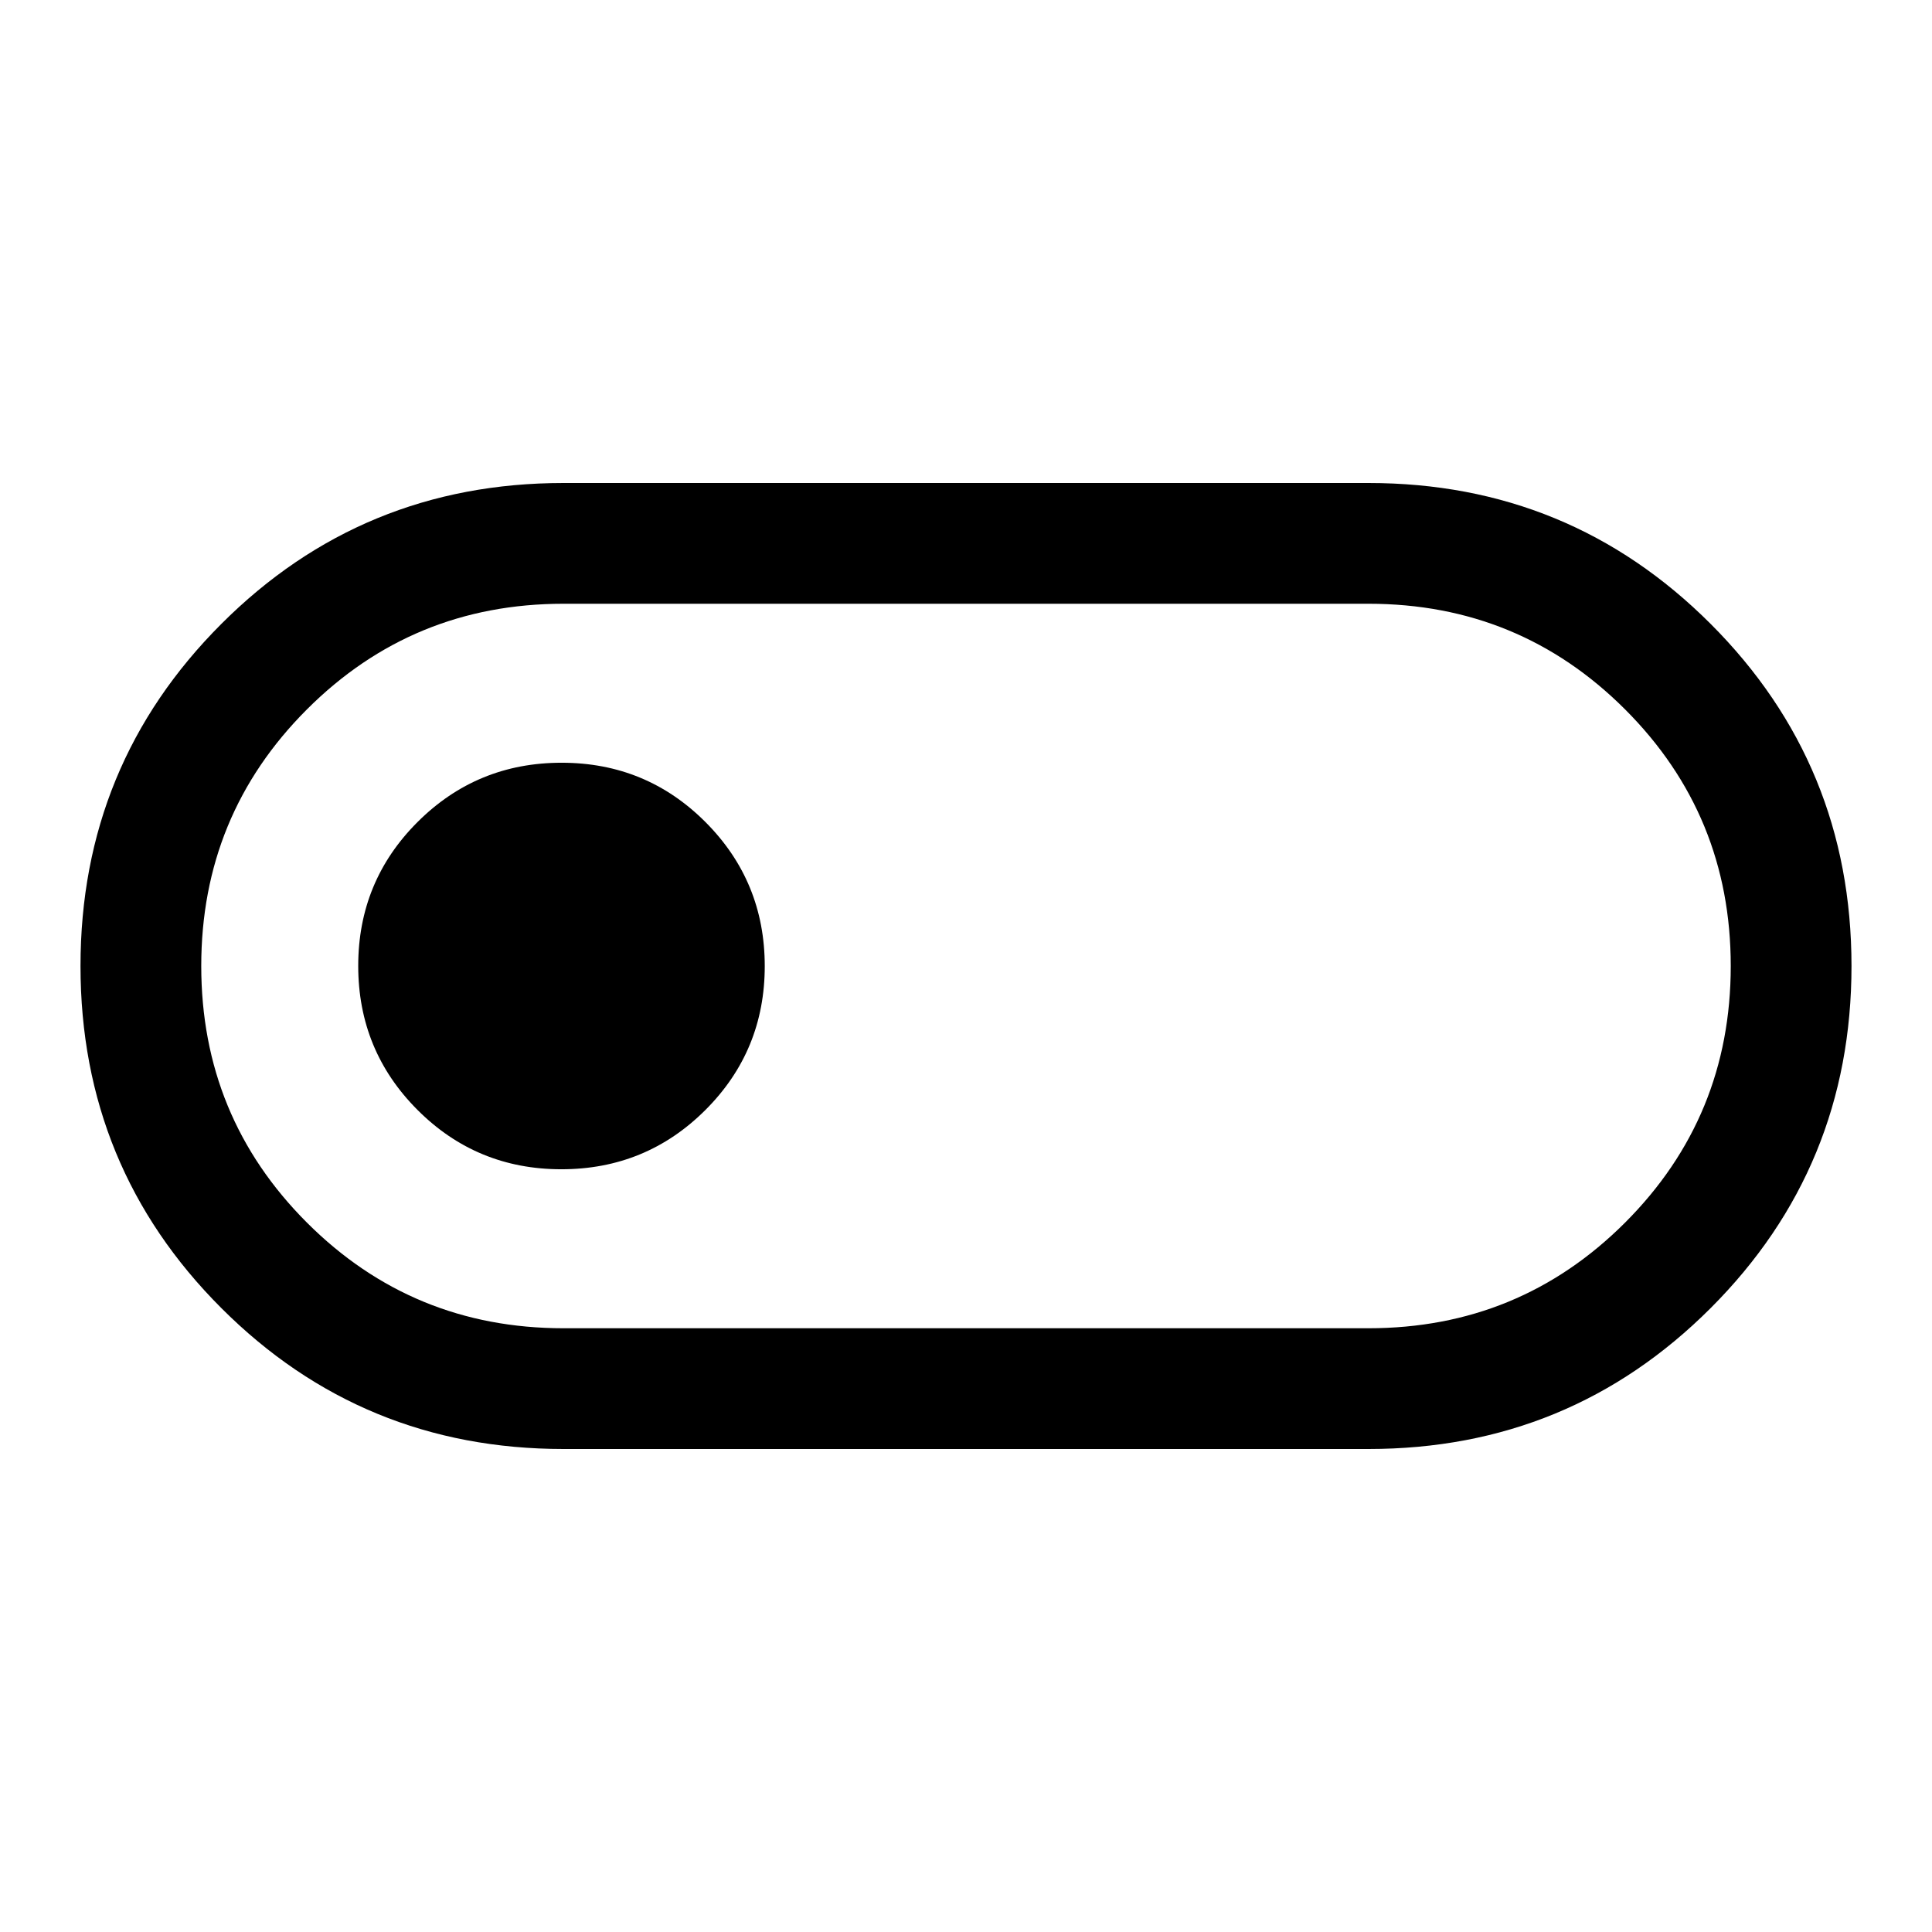
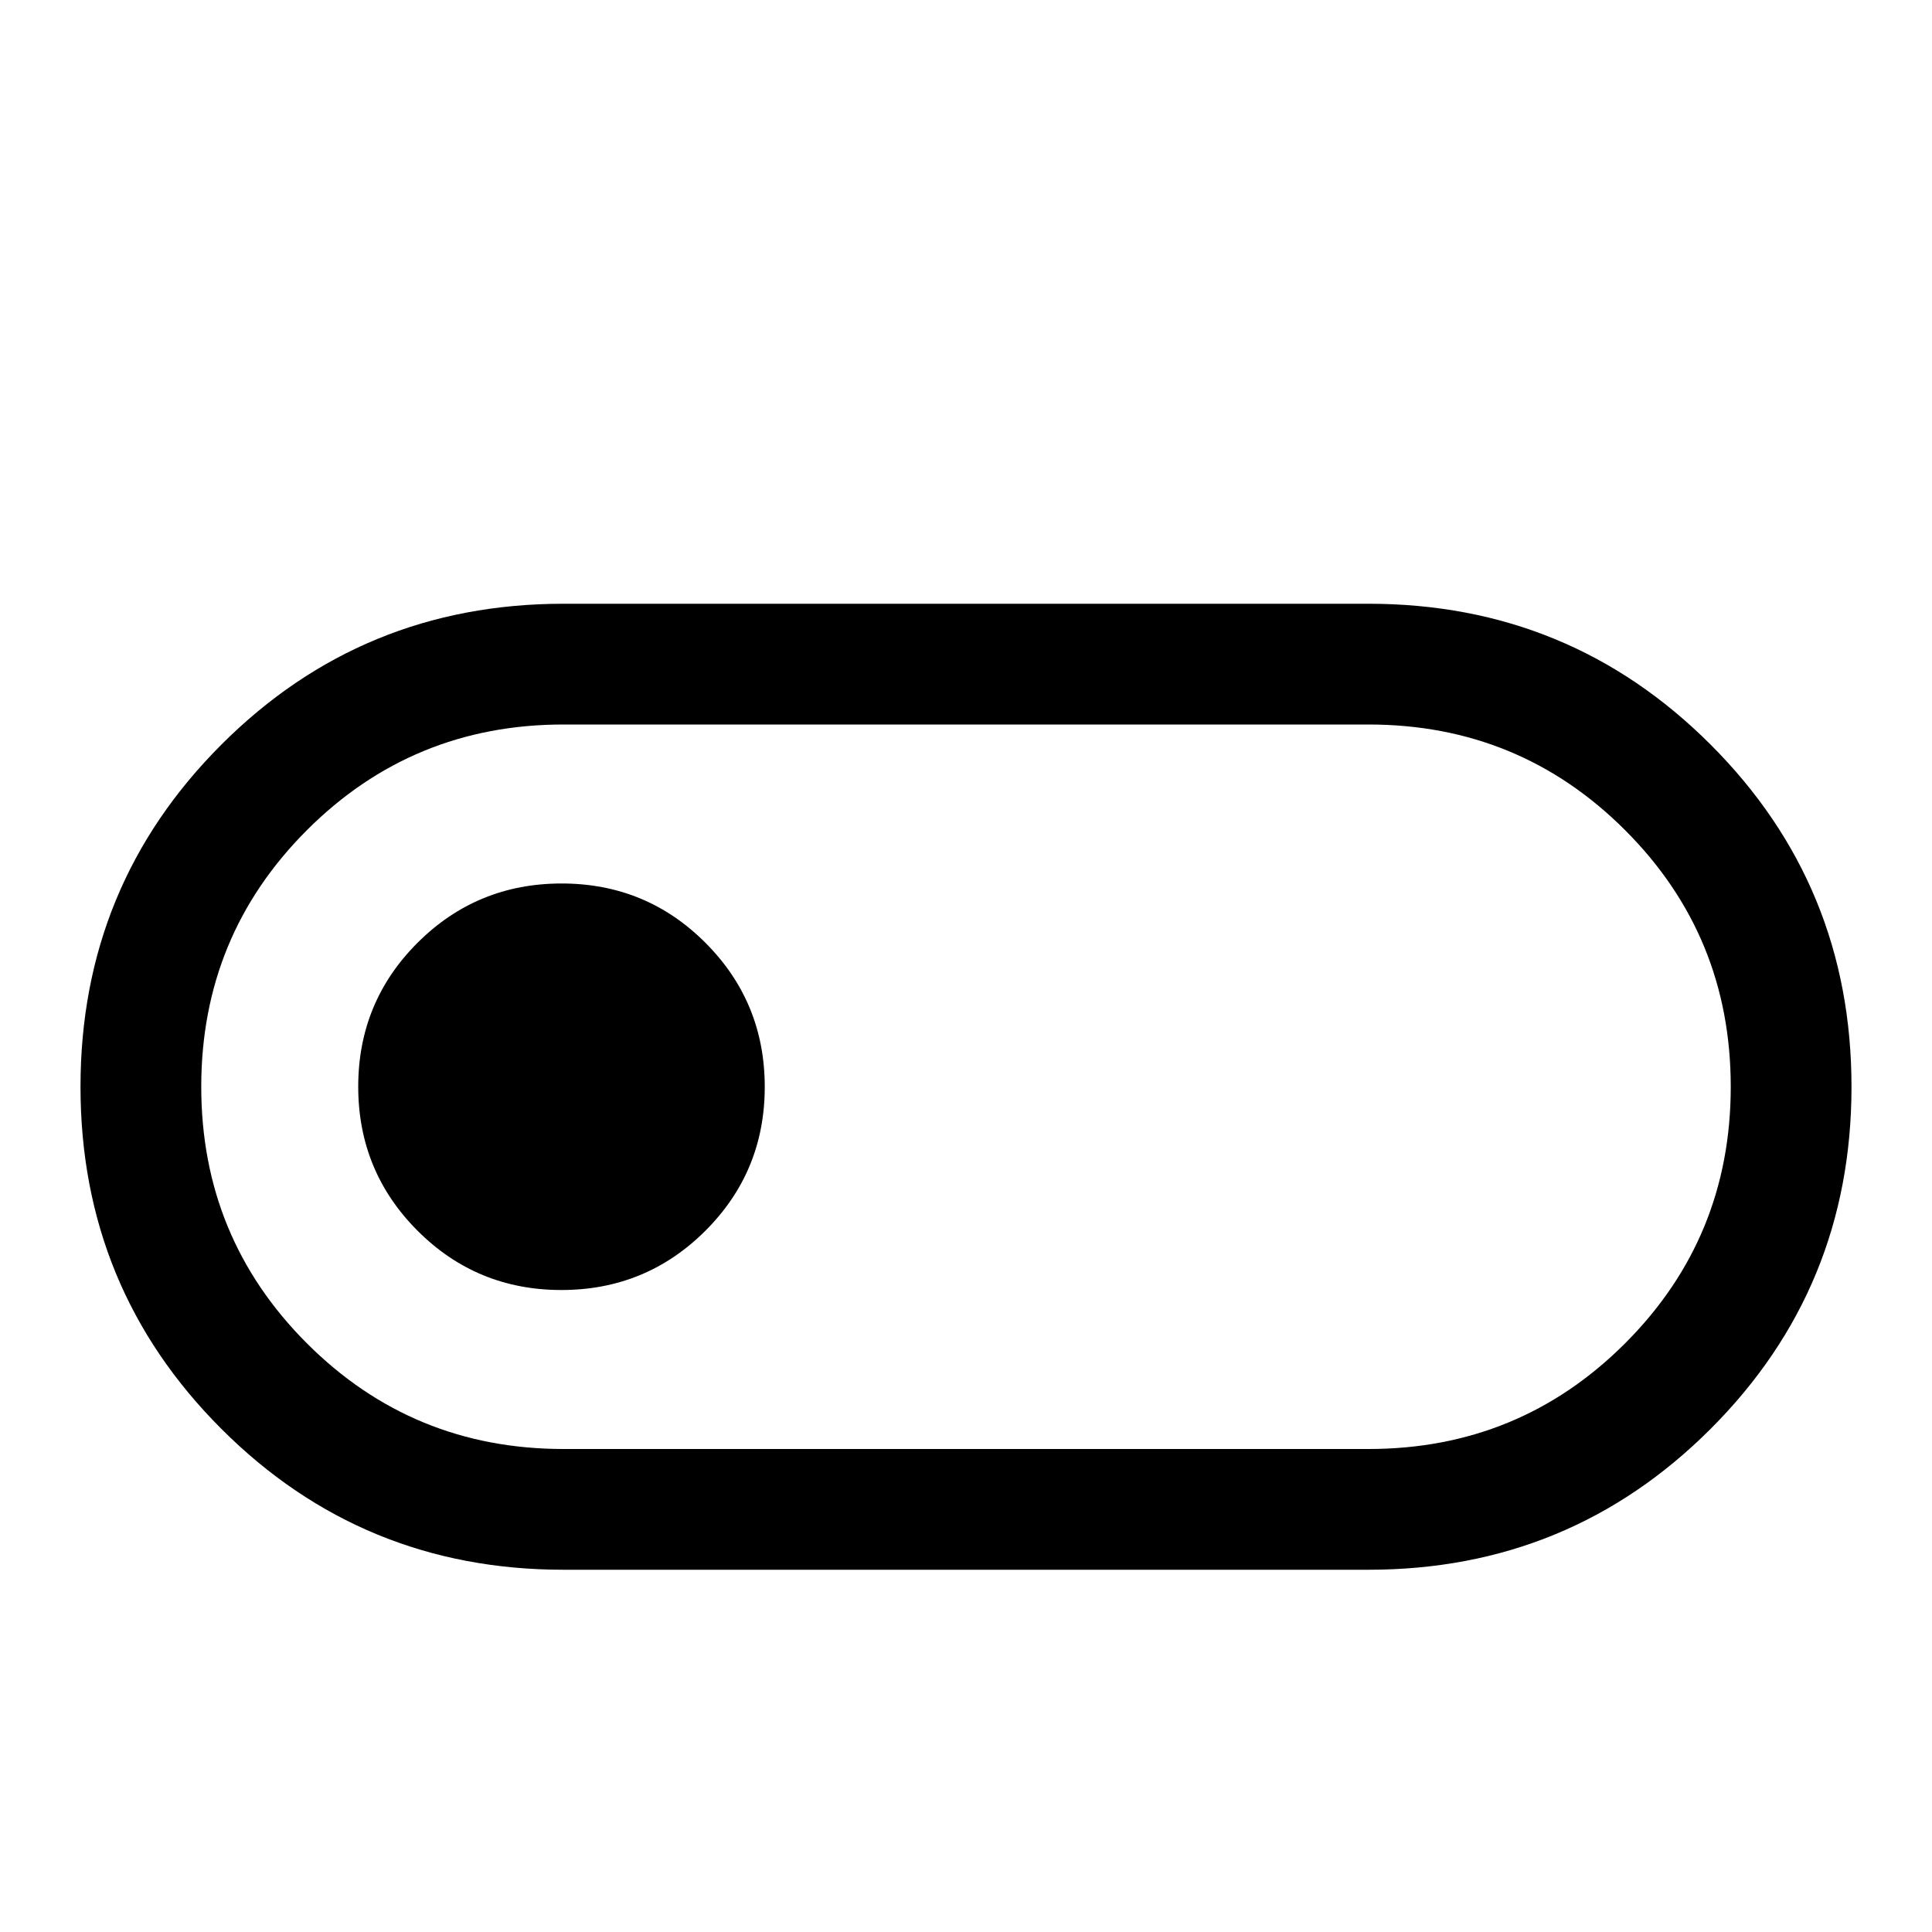
- <svg xmlns="http://www.w3.org/2000/svg" width="48" height="48" viewBox="0 -960 960 960">
+ <svg xmlns="http://www.w3.org/2000/svg" width="48" height="48" viewBox="0 -900 960 720">
  <path d="M280-240q-100 0-170-70T40-480q0-100 70-170t170-70h400q100 0 170 70t70 170q0 100-70 170t-170 70H280Zm0-60h400q75 0 127.5-52.5T860-480q0-75-52.5-127.5T680-660H280q-75 0-127.5 52.5T100-480q0 75 52.5 127.5T280-300Zm-1.059-79Q321-379 350.5-408.441t29.5-71.5Q380-522 350.559-551.5t-71.5-29.5Q237-581 207.5-551.559t-29.5 71.5Q178-438 207.441-408.5t71.5 29.5ZM480-480Z" />
</svg>
